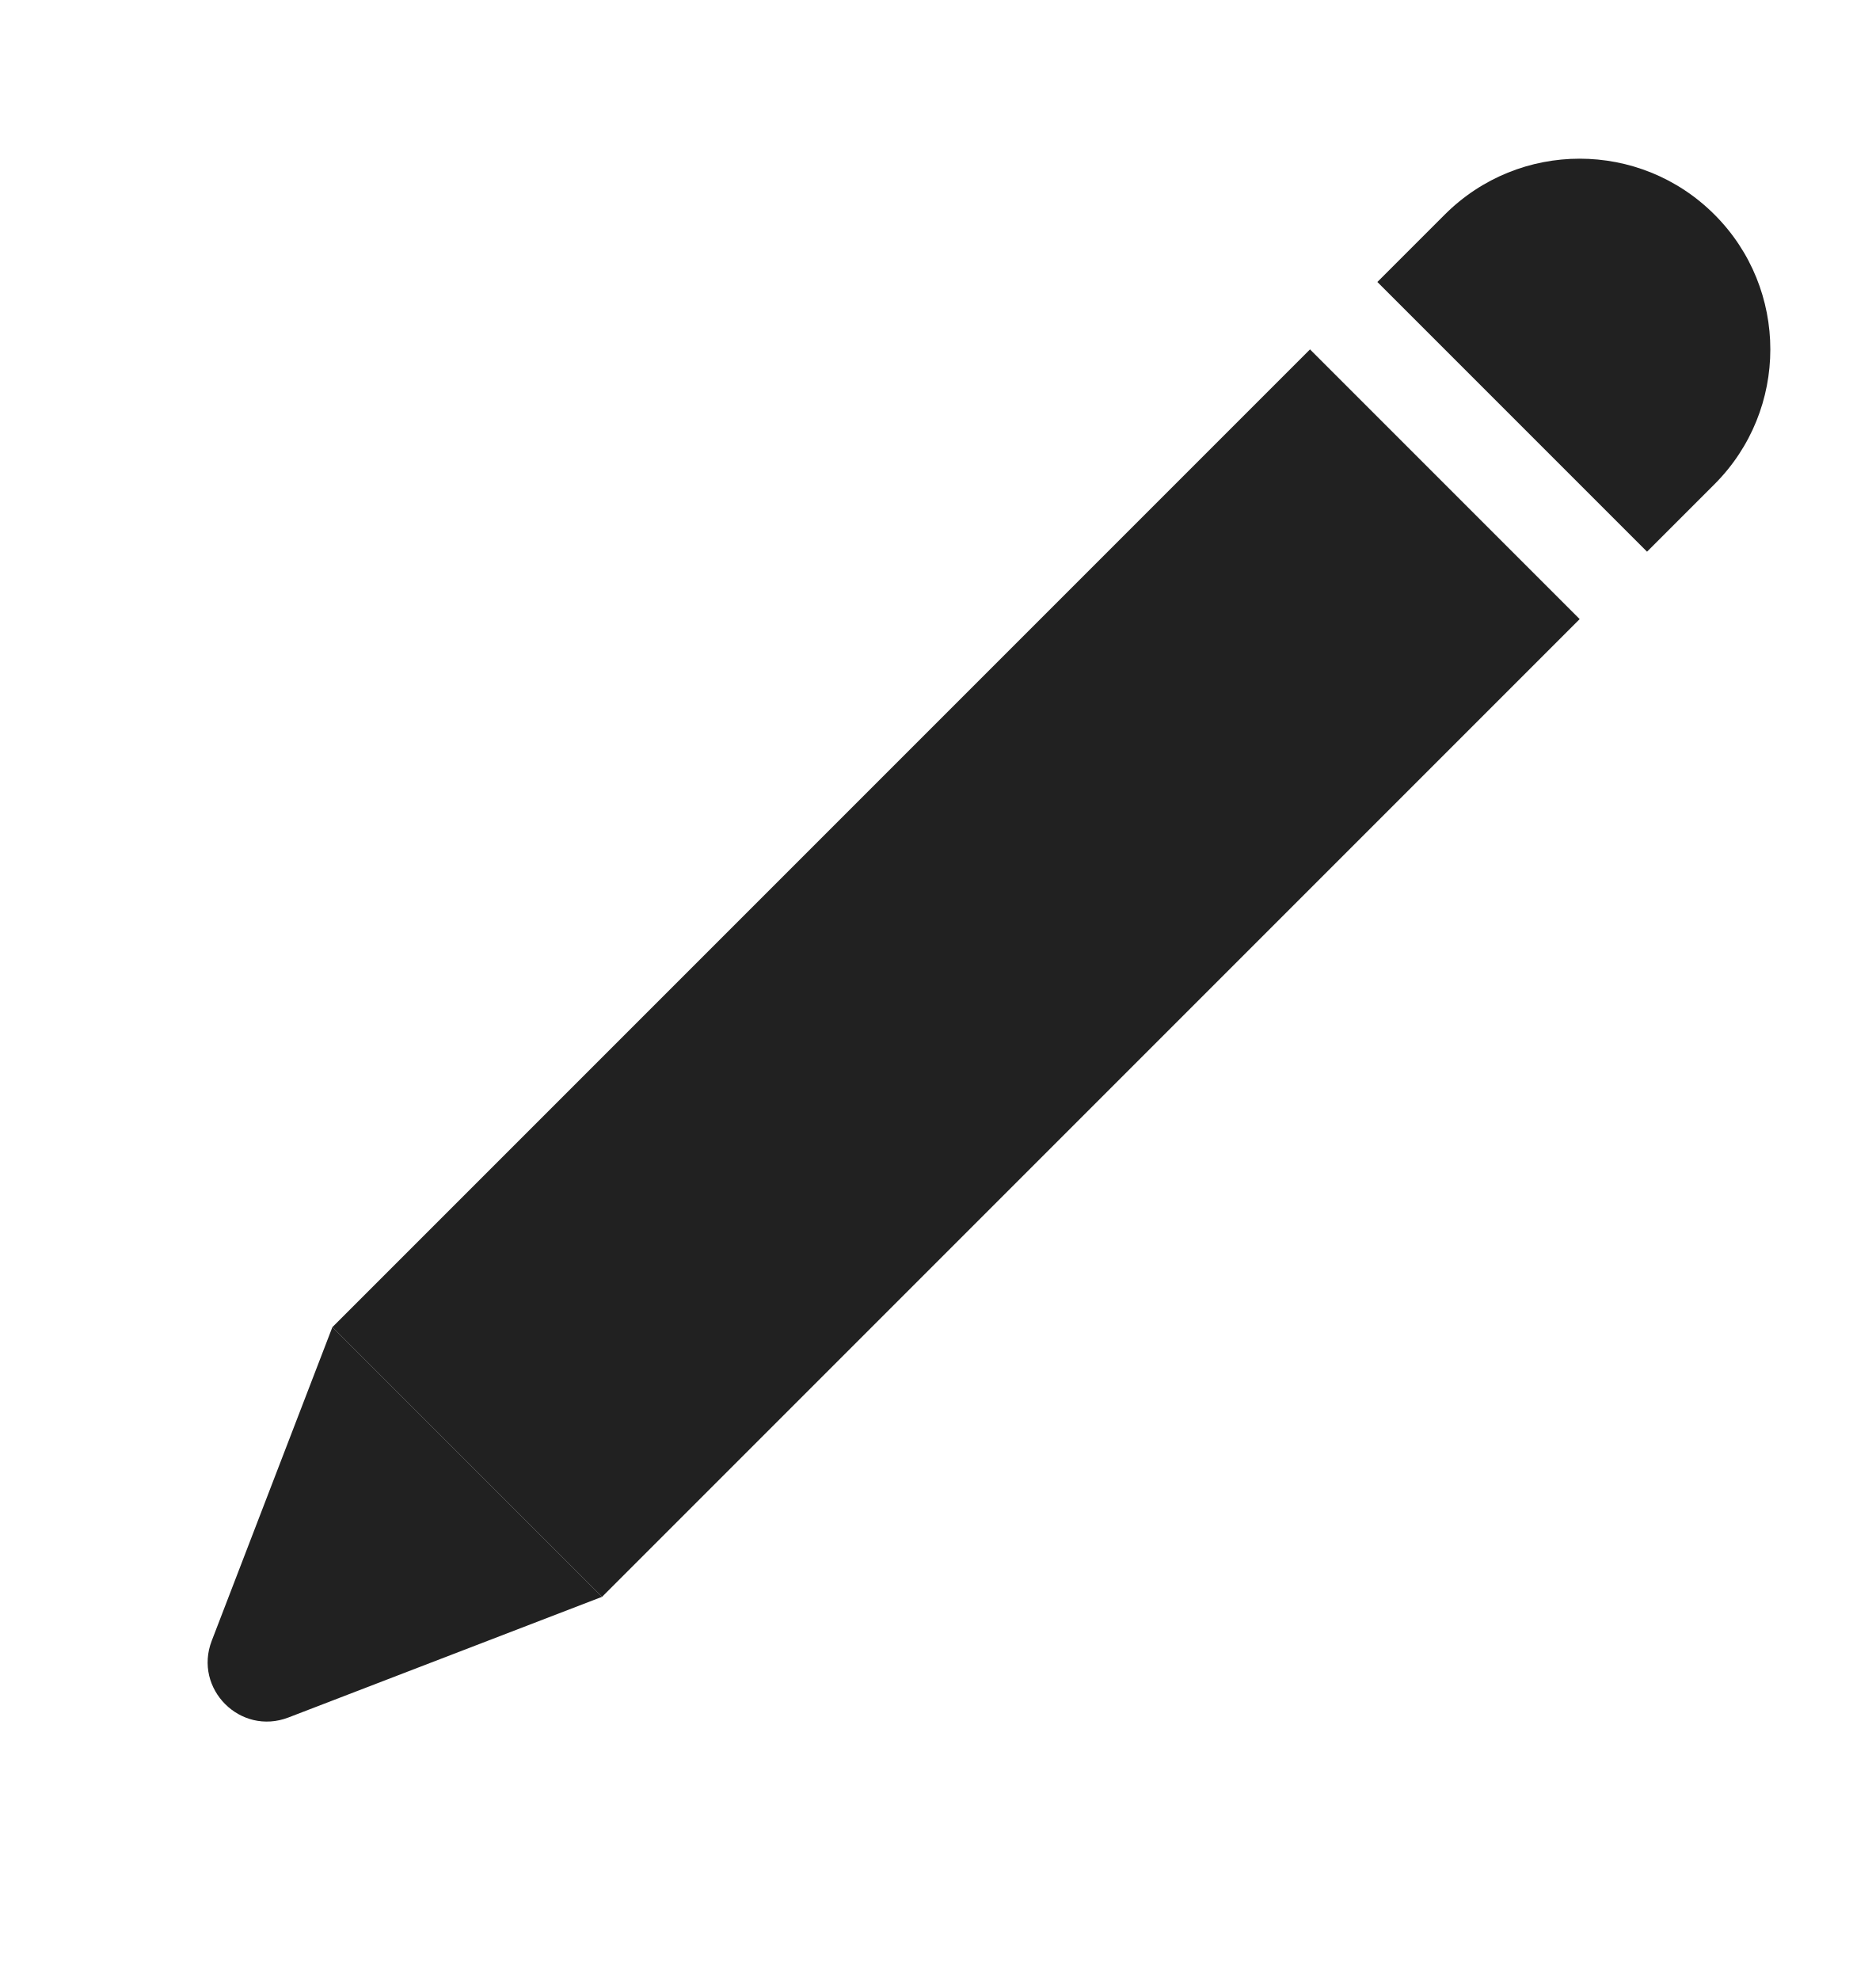
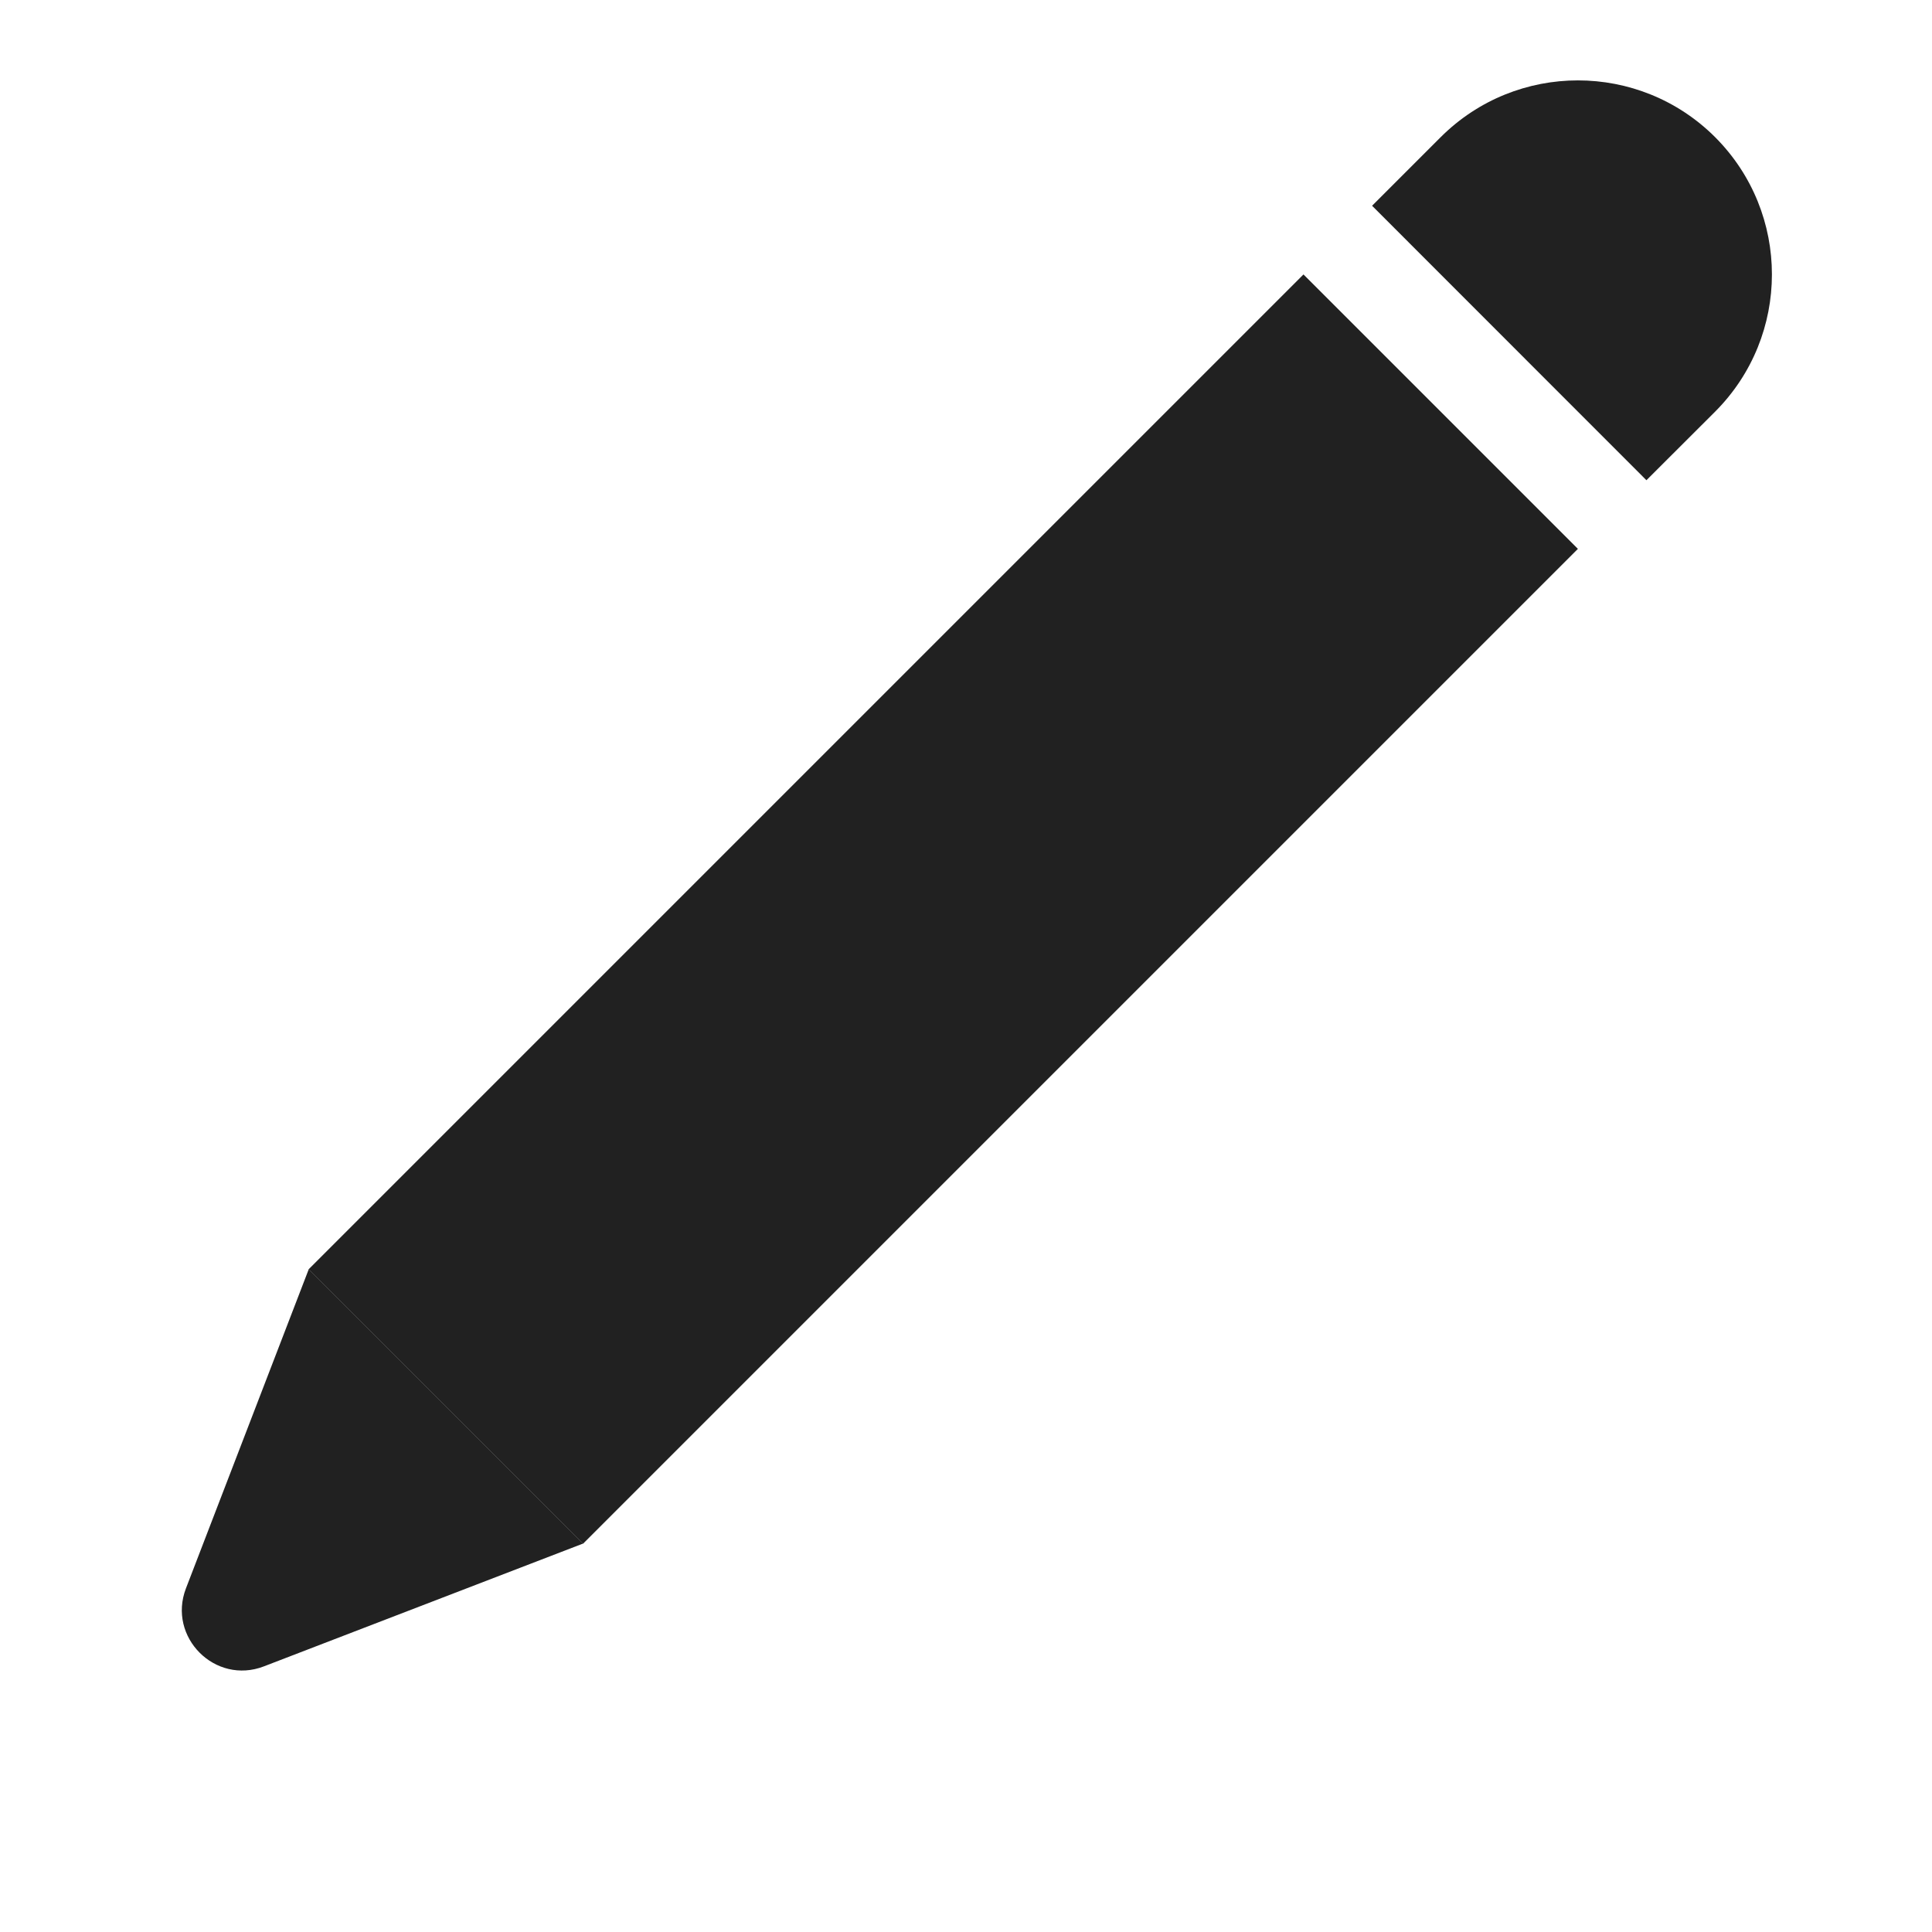
- <svg xmlns="http://www.w3.org/2000/svg" width="18" height="19" viewBox="0 0 18 19" fill="none">
-   <rect x="15.16" y="5.941" width="13.269" height="3.66" transform="rotate(135 15.1603 5.94097)" fill="#212121" />
-   <path d="M16.454 2.059C17.169 2.773 17.169 3.932 16.454 4.647L15.807 5.294L13.219 2.706L13.866 2.059C14.581 1.344 15.739 1.344 16.454 2.059V2.059Z" fill="#212121" />
-   <path d="M2.032 15.745L3.19 12.735L5.778 15.323L2.768 16.481C2.307 16.658 1.855 16.206 2.032 15.745Z" fill="#212121" />
+ <svg xmlns="http://www.w3.org/2000/svg" width="16" height="16" viewBox="0 0 16 16" fill="none">
+   <rect x="13.068" y="4.545" width="11.651" height="3.214" transform="rotate(135 13.0676 4.54514)" fill="#212121" />
+   <path d="M14.204 1.136C14.831 1.764 14.831 2.781 14.204 3.409L13.635 3.977L11.363 1.704L11.931 1.136C12.559 0.509 13.576 0.509 14.204 1.136Z" fill="#212121" />
+   <path d="M1.54 13.154L2.557 10.511L4.829 12.783L2.186 13.8C1.782 13.956 1.385 13.558 1.54 13.154Z" fill="#212121" />
</svg>
